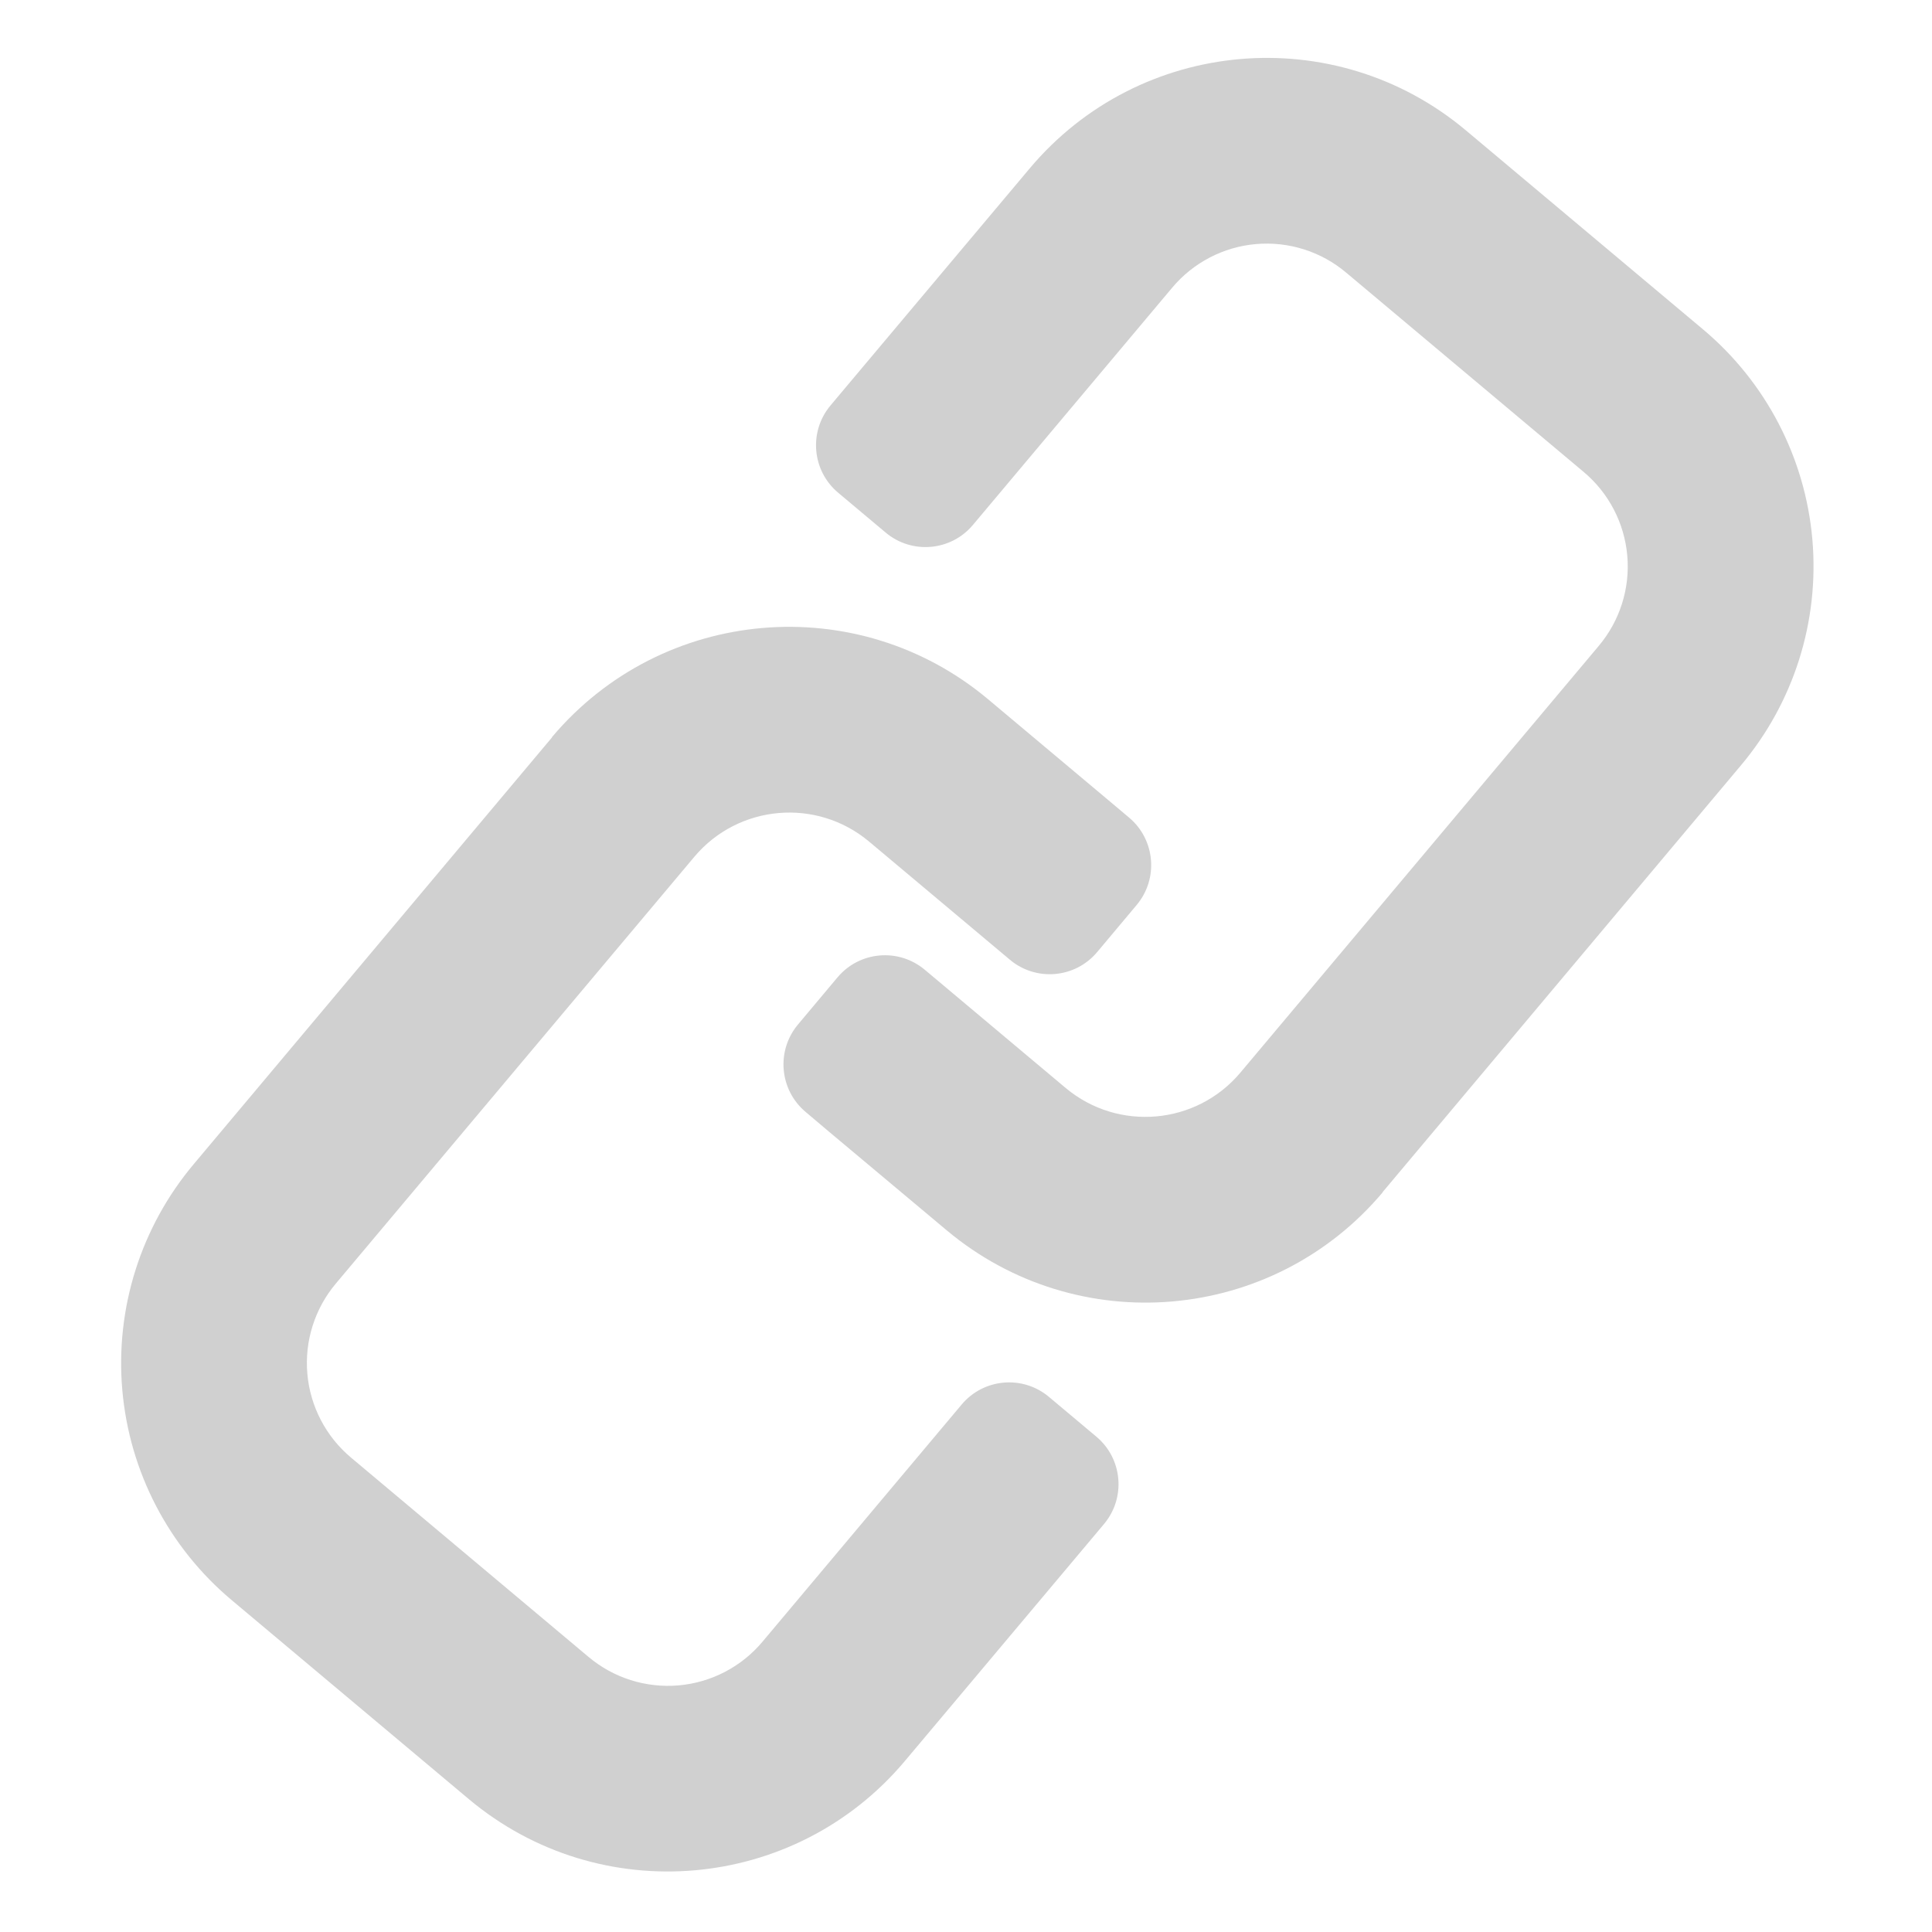
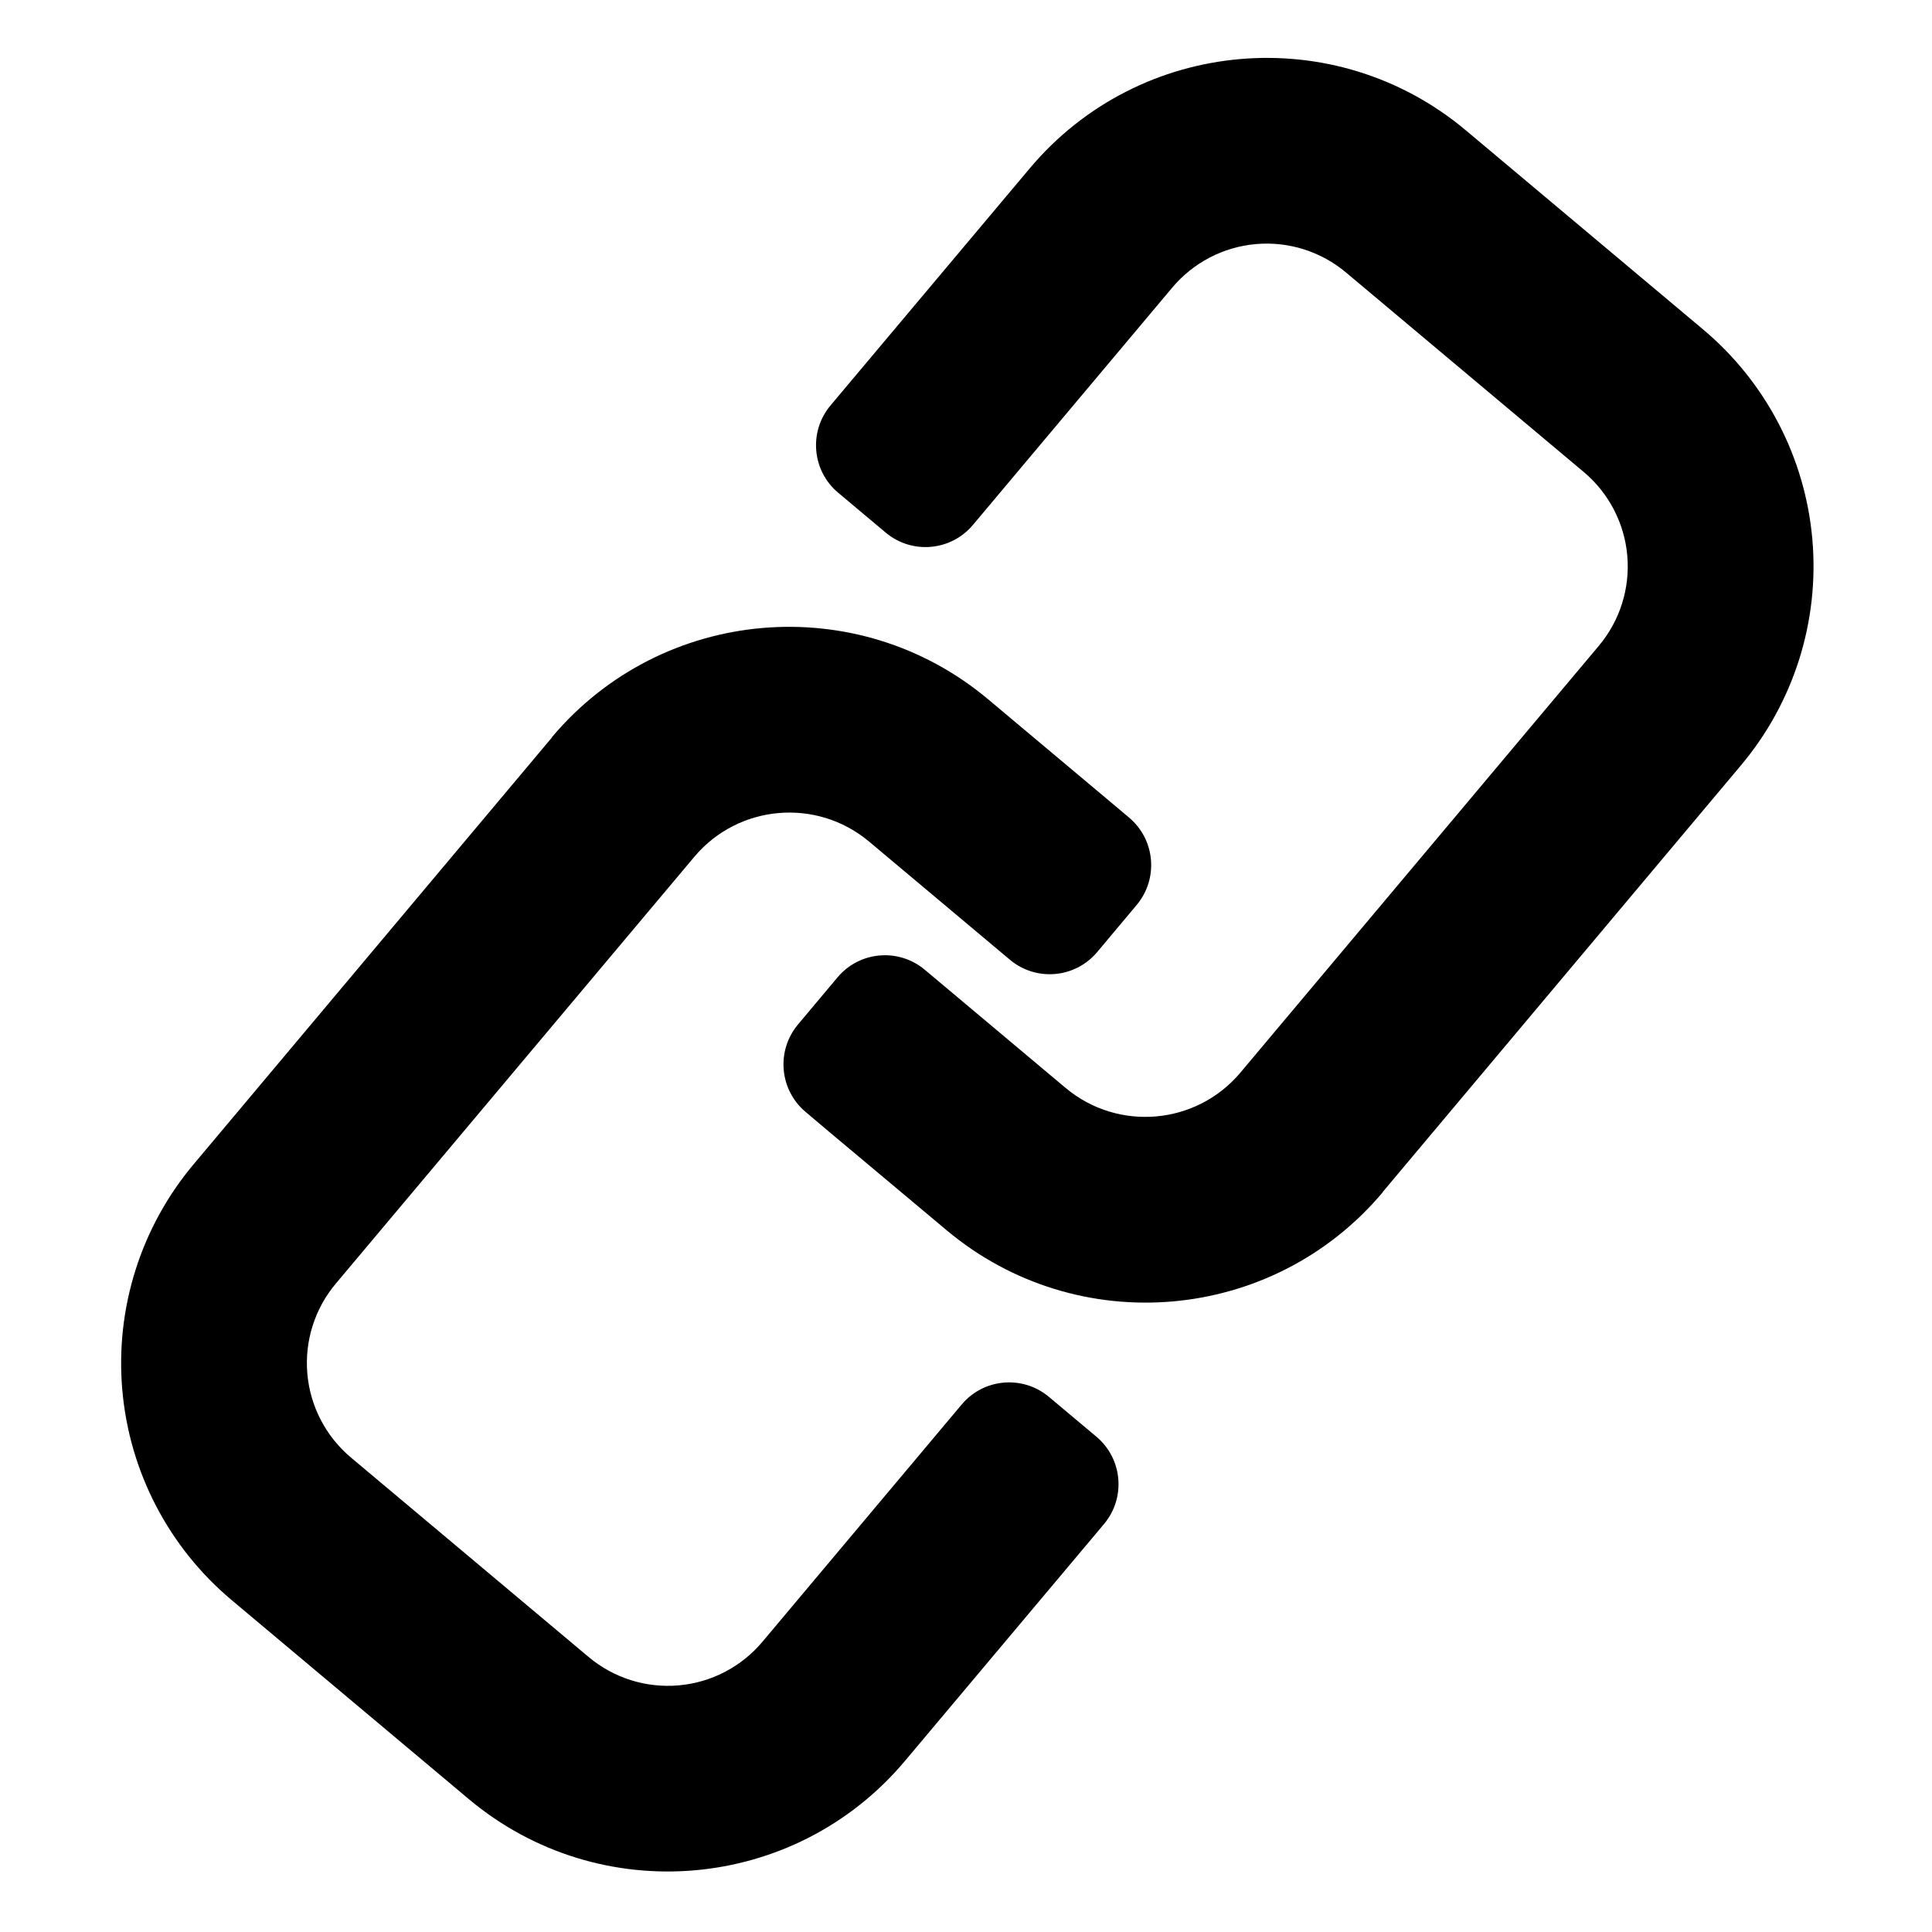
<svg xmlns="http://www.w3.org/2000/svg" width="101" height="101" viewBox="0 0 101 101">
-   <defs>
-     <style>.a{fill:#d0d0d0;}.b{clip-path:url(#a);}</style>
-     <clipPath id="a">
-       <rect class="a" width="101" height="101" transform="translate(0 0.133)" />
-     </clipPath>
-   </defs>
  <g class="b" transform="translate(0 -0.133)">
    <path class="a" d="M46.906,62.718l1.043-1.242a3.238,3.238,0,0,1,4.56-.4l2.484,2.084a3.24,3.24,0,0,1,.4,4.56l-1.043,1.242-9.369,11.15h0a16.19,16.19,0,0,1-22.8,1.991L9.784,71.7h0A16.164,16.164,0,0,1,7.811,48.9L26.533,26.6v-.016a16.2,16.2,0,0,1,22.8-1.974l6.133,5.145L56.7,30.793a3.245,3.245,0,0,1,.4,4.565l-2.07,2.468a3.238,3.238,0,0,1-4.559.4l-1.242-1.043-6.134-5.147h0a6.491,6.491,0,0,0-9.11.793L15.238,55.146h0a6.452,6.452,0,0,0,.793,9.11l12.4,10.406h0a6.45,6.45,0,0,0,9.111-.793Z" transform="translate(2.325 12.081)" />
    <path class="a" d="M36.864,25.174l-1.043,1.242a3.236,3.236,0,0,1-4.559.4L28.776,24.73a3.238,3.238,0,0,1-.4-4.56l1.043-1.242L38.79,7.777h0a16.189,16.189,0,0,1,22.8-1.991l12.4,10.406h0a16.166,16.166,0,0,1,1.975,22.8l-18.724,22.3v.016a16.2,16.2,0,0,1-22.8,1.974L28.3,58.137,27.073,57.1a3.248,3.248,0,0,1-.4-4.565l2.07-2.468a3.238,3.238,0,0,1,4.559-.4l1.244,1.043,6.133,5.147h0a6.493,6.493,0,0,0,9.111-.793L68.533,32.746h0a6.448,6.448,0,0,0-.793-9.11l-12.4-10.406h0a6.448,6.448,0,0,0-9.11.793Z" transform="translate(15.04 1.16)" />
  </g>
</svg>
